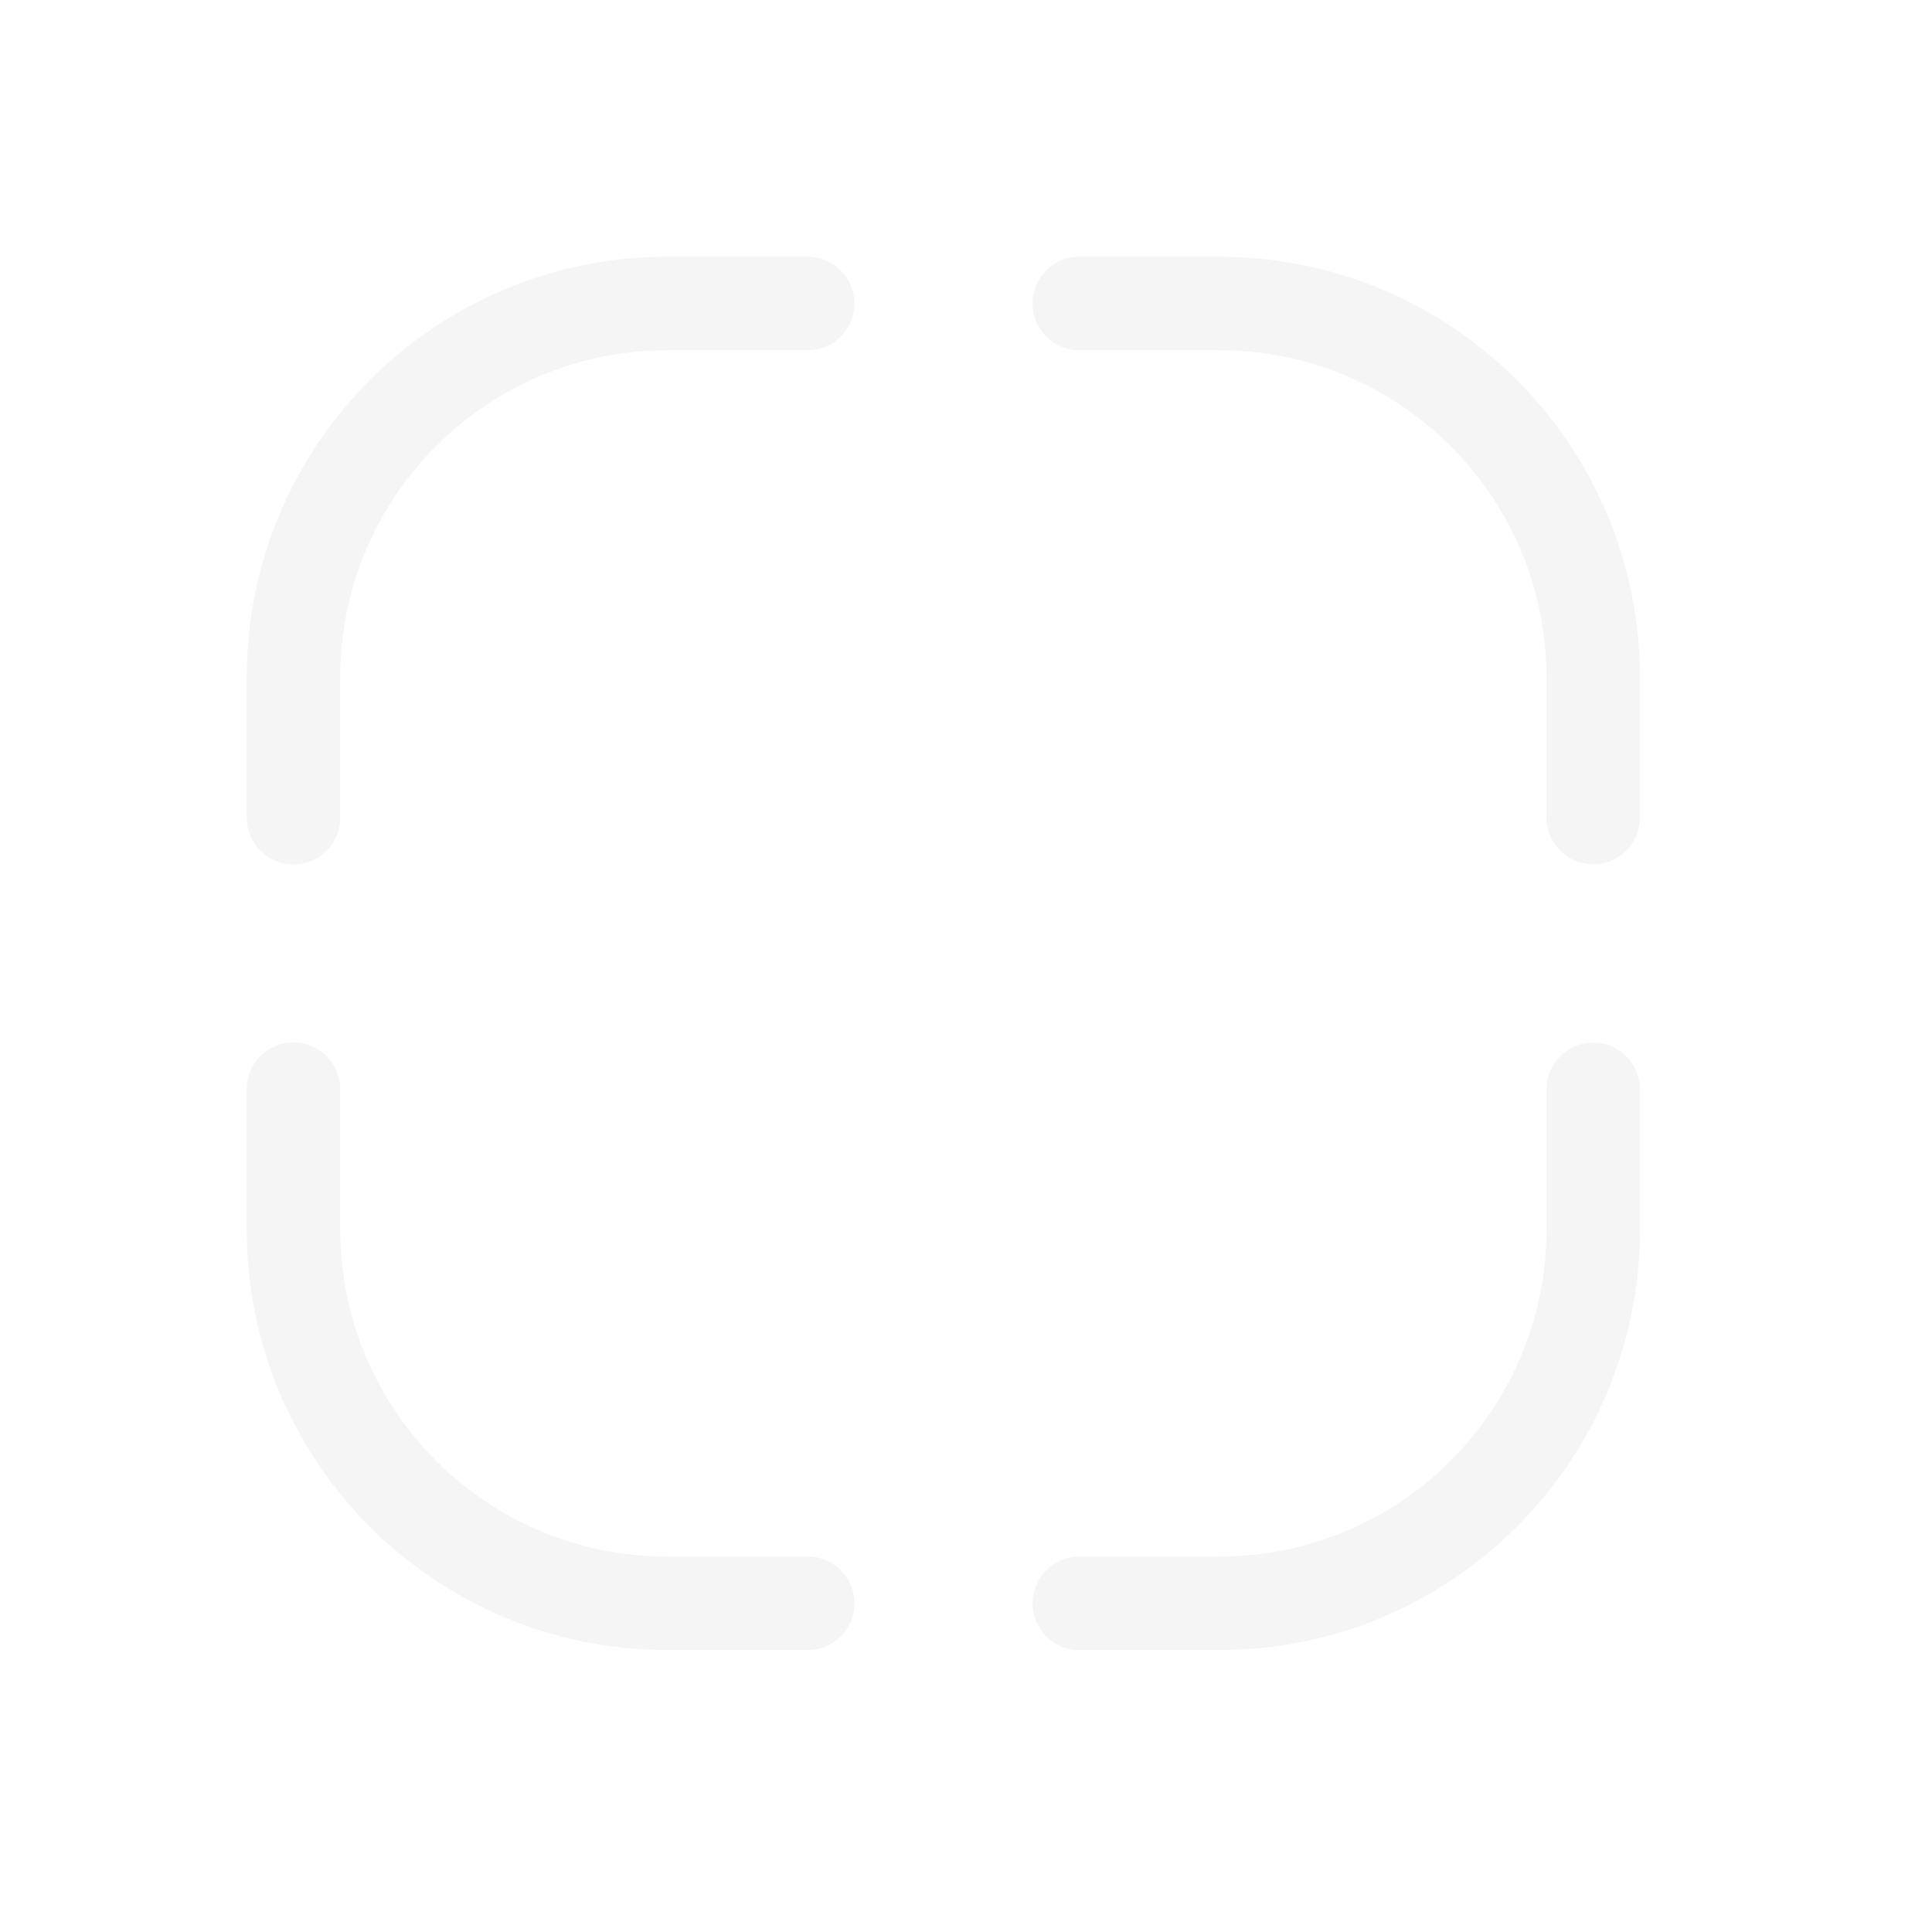
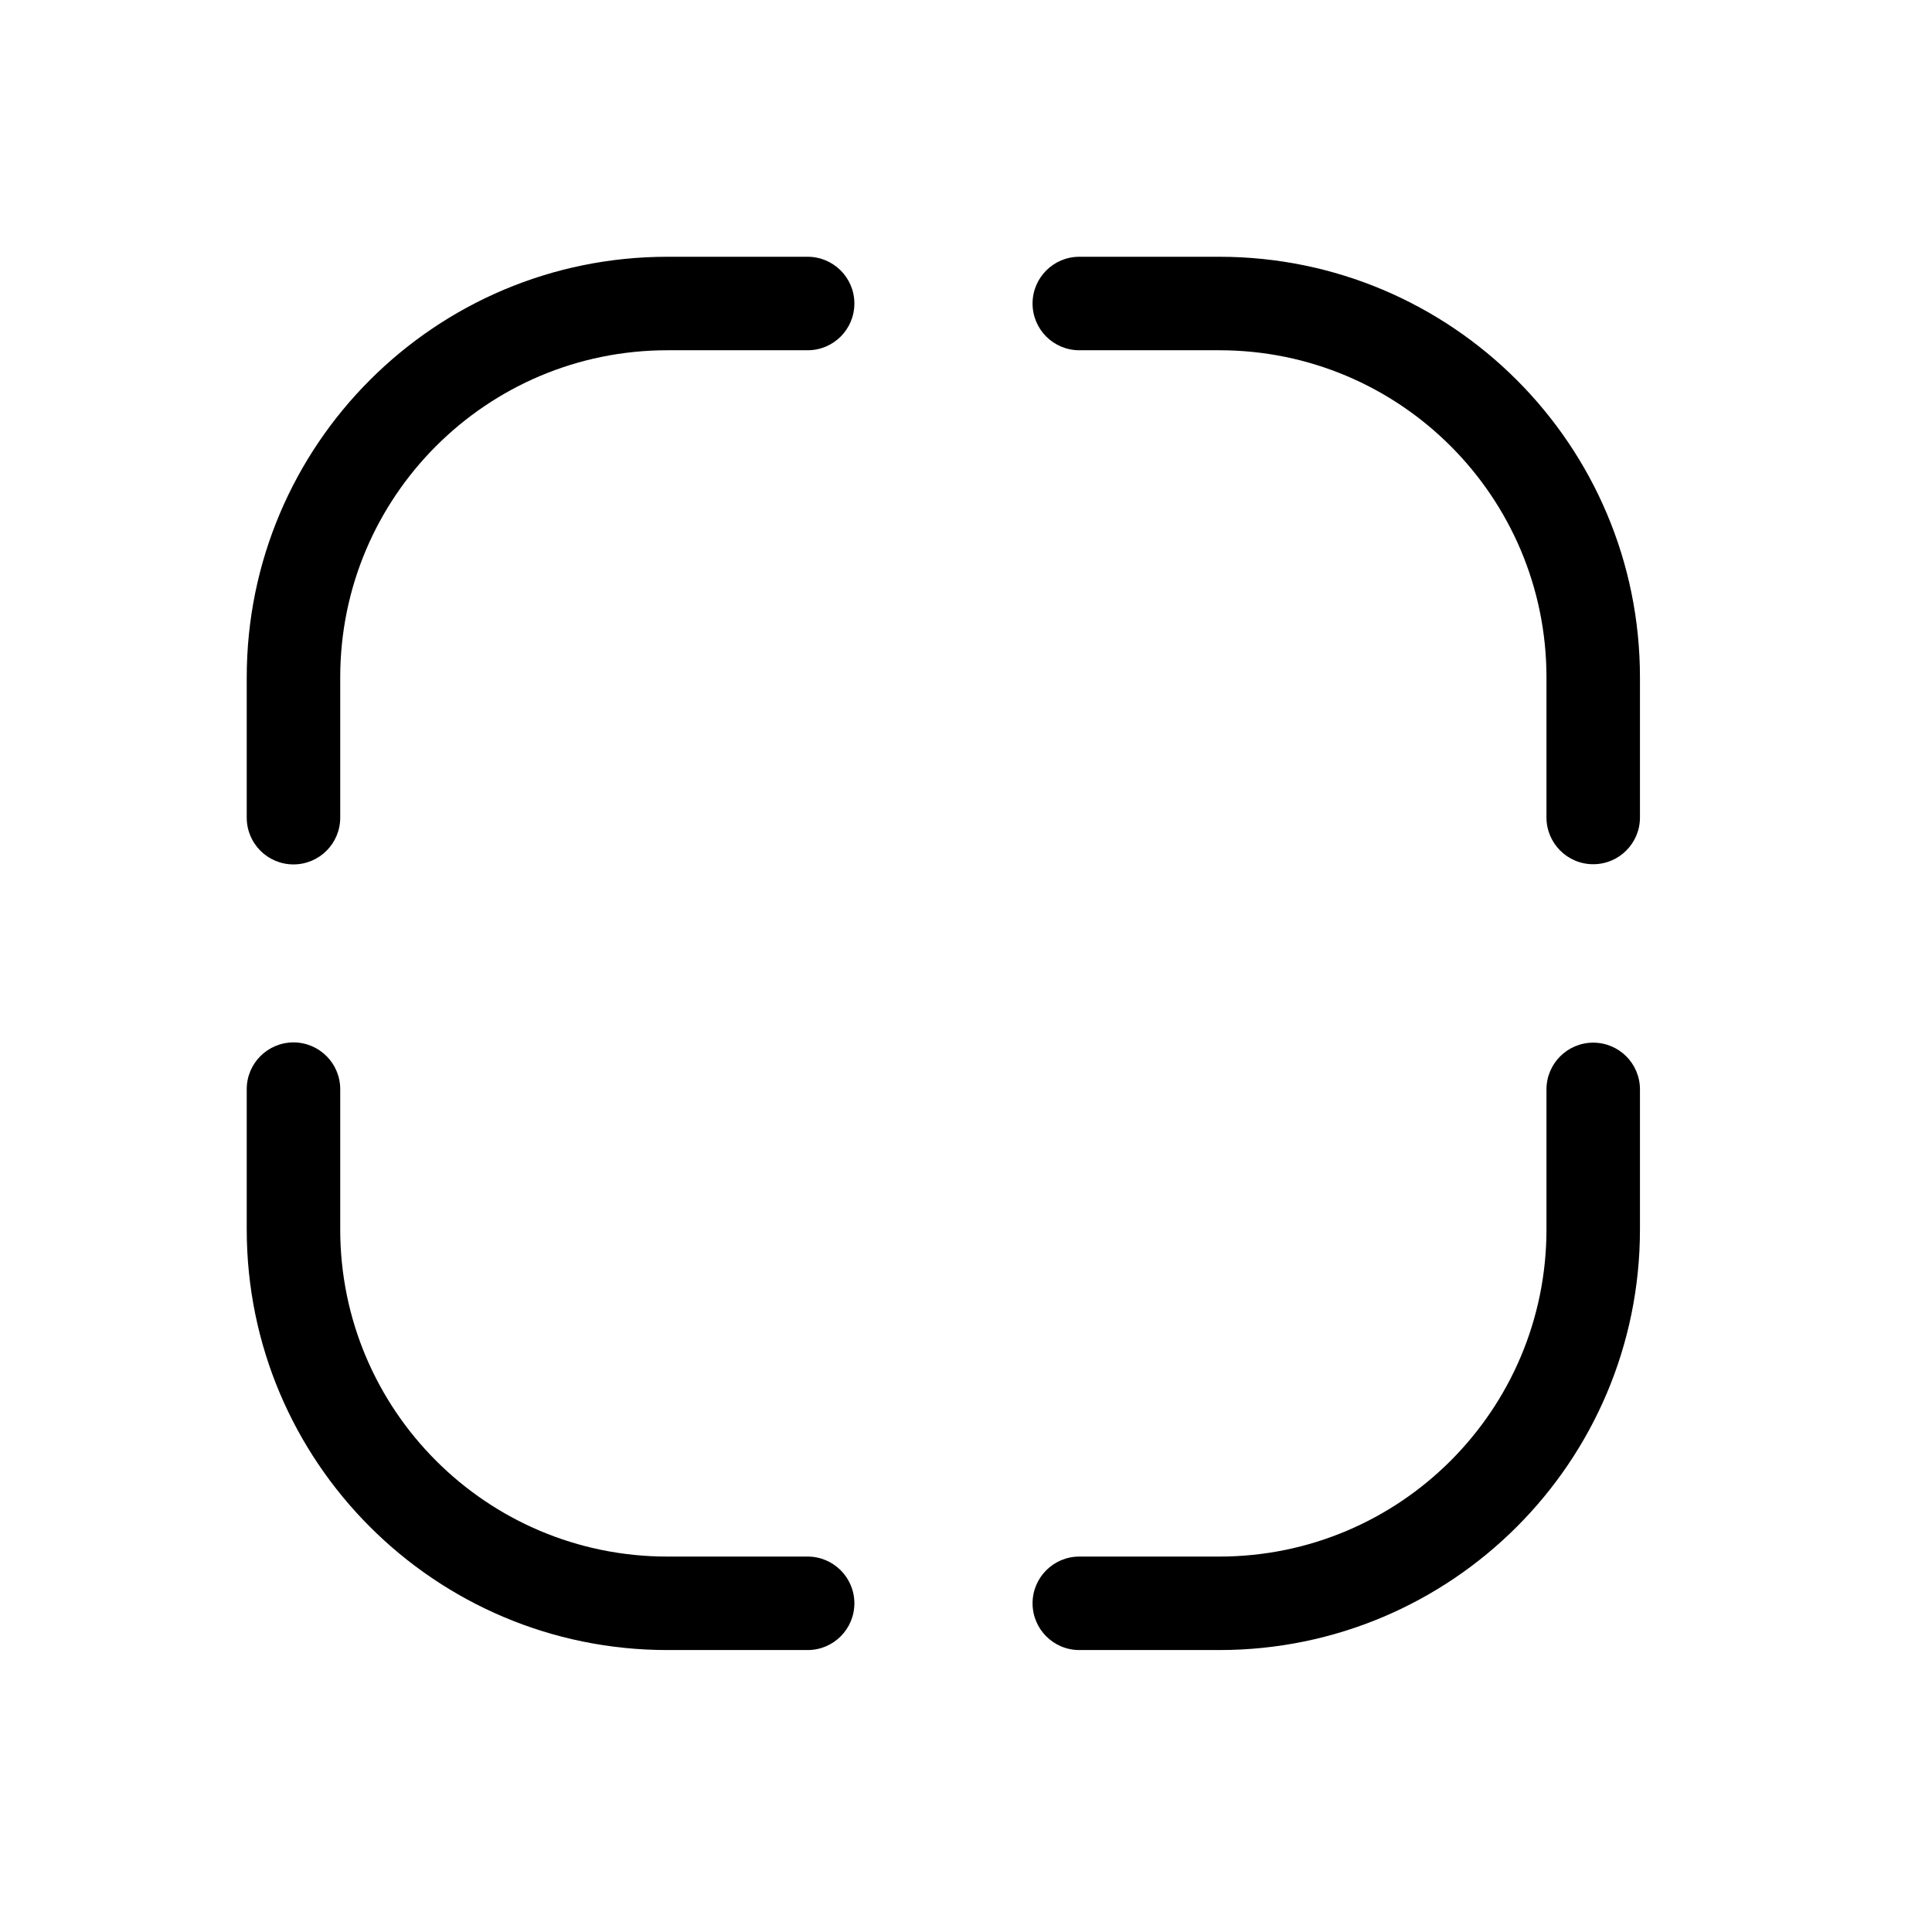
<svg xmlns="http://www.w3.org/2000/svg" width="31" height="31" viewBox="0 0 31 31" fill="none">
-   <path fill-rule="evenodd" clip-rule="evenodd" d="M5.459 10.87L5.459 13.12C5.459 13.535 5.123 13.87 4.709 13.87C4.295 13.87 3.959 13.535 3.959 13.12L3.959 10.87C3.959 7.142 6.981 4.12 10.709 4.12L12.959 4.12C13.373 4.12 13.709 4.456 13.709 4.87C13.709 5.285 13.373 5.62 12.959 5.62L10.709 5.62C7.809 5.62 5.459 7.971 5.459 10.87Z" fill="#F5F5F5" />
-   <path fill-rule="evenodd" clip-rule="evenodd" d="M24.814 10.87L24.814 13.117C24.814 13.531 25.15 13.867 25.564 13.867C25.979 13.867 26.314 13.531 26.314 13.117L26.314 10.87C26.314 7.142 23.292 4.12 19.564 4.12L17.318 4.12C16.904 4.12 16.568 4.456 16.568 4.87C16.568 5.285 16.904 5.62 17.318 5.62L19.564 5.62C22.464 5.62 24.814 7.971 24.814 10.87Z" fill="#F5F5F5" />
-   <path fill-rule="evenodd" clip-rule="evenodd" d="M5.459 19.726L5.459 17.476C5.459 17.062 5.123 16.726 4.709 16.726C4.295 16.726 3.959 17.062 3.959 17.476L3.959 19.726C3.959 23.454 6.981 26.476 10.709 26.476L12.959 26.476C13.373 26.476 13.709 26.14 13.709 25.726C13.709 25.312 13.373 24.976 12.959 24.976L10.709 24.976C7.809 24.976 5.459 22.625 5.459 19.726Z" fill="#F5F5F5" />
-   <path fill-rule="evenodd" clip-rule="evenodd" d="M24.814 19.726L24.814 17.48C24.814 17.066 25.15 16.73 25.564 16.73C25.979 16.73 26.314 17.066 26.314 17.48L26.314 19.726C26.314 23.454 23.292 26.476 19.564 26.476L17.318 26.476C16.904 26.476 16.568 26.14 16.568 25.726C16.568 25.312 16.904 24.976 17.318 24.976L19.564 24.976C22.464 24.976 24.814 22.625 24.814 19.726Z" fill="#F5F5F5" />
+   <path fill-rule="evenodd" clip-rule="evenodd" d="M5.459 10.87L5.459 13.12C5.459 13.535 5.123 13.87 4.709 13.87C4.295 13.87 3.959 13.535 3.959 13.12L3.959 10.87C3.959 7.142 6.981 4.12 10.709 4.12L12.959 4.12C13.373 4.12 13.709 4.456 13.709 4.87C13.709 5.285 13.373 5.62 12.959 5.62L10.709 5.62C7.809 5.62 5.459 7.971 5.459 10.87Z" fill="currentColor" />
+   <path fill-rule="evenodd" clip-rule="evenodd" d="M24.814 10.87L24.814 13.117C24.814 13.531 25.15 13.867 25.564 13.867C25.979 13.867 26.314 13.531 26.314 13.117L26.314 10.87C26.314 7.142 23.292 4.12 19.564 4.12L17.318 4.12C16.904 4.12 16.568 4.456 16.568 4.87C16.568 5.285 16.904 5.62 17.318 5.62L19.564 5.62C22.464 5.62 24.814 7.971 24.814 10.87Z" fill="currentColor" />
+   <path fill-rule="evenodd" clip-rule="evenodd" d="M5.459 19.726L5.459 17.476C5.459 17.062 5.123 16.726 4.709 16.726C4.295 16.726 3.959 17.062 3.959 17.476L3.959 19.726C3.959 23.454 6.981 26.476 10.709 26.476L12.959 26.476C13.373 26.476 13.709 26.14 13.709 25.726C13.709 25.312 13.373 24.976 12.959 24.976L10.709 24.976C7.809 24.976 5.459 22.625 5.459 19.726Z" fill="currentColor" />
+   <path fill-rule="evenodd" clip-rule="evenodd" d="M24.814 19.726L24.814 17.48C24.814 17.066 25.15 16.73 25.564 16.73C25.979 16.73 26.314 17.066 26.314 17.48L26.314 19.726C26.314 23.454 23.292 26.476 19.564 26.476L17.318 26.476C16.904 26.476 16.568 26.14 16.568 25.726C16.568 25.312 16.904 24.976 17.318 24.976L19.564 24.976C22.464 24.976 24.814 22.625 24.814 19.726Z" fill="currentColor" />
</svg>
